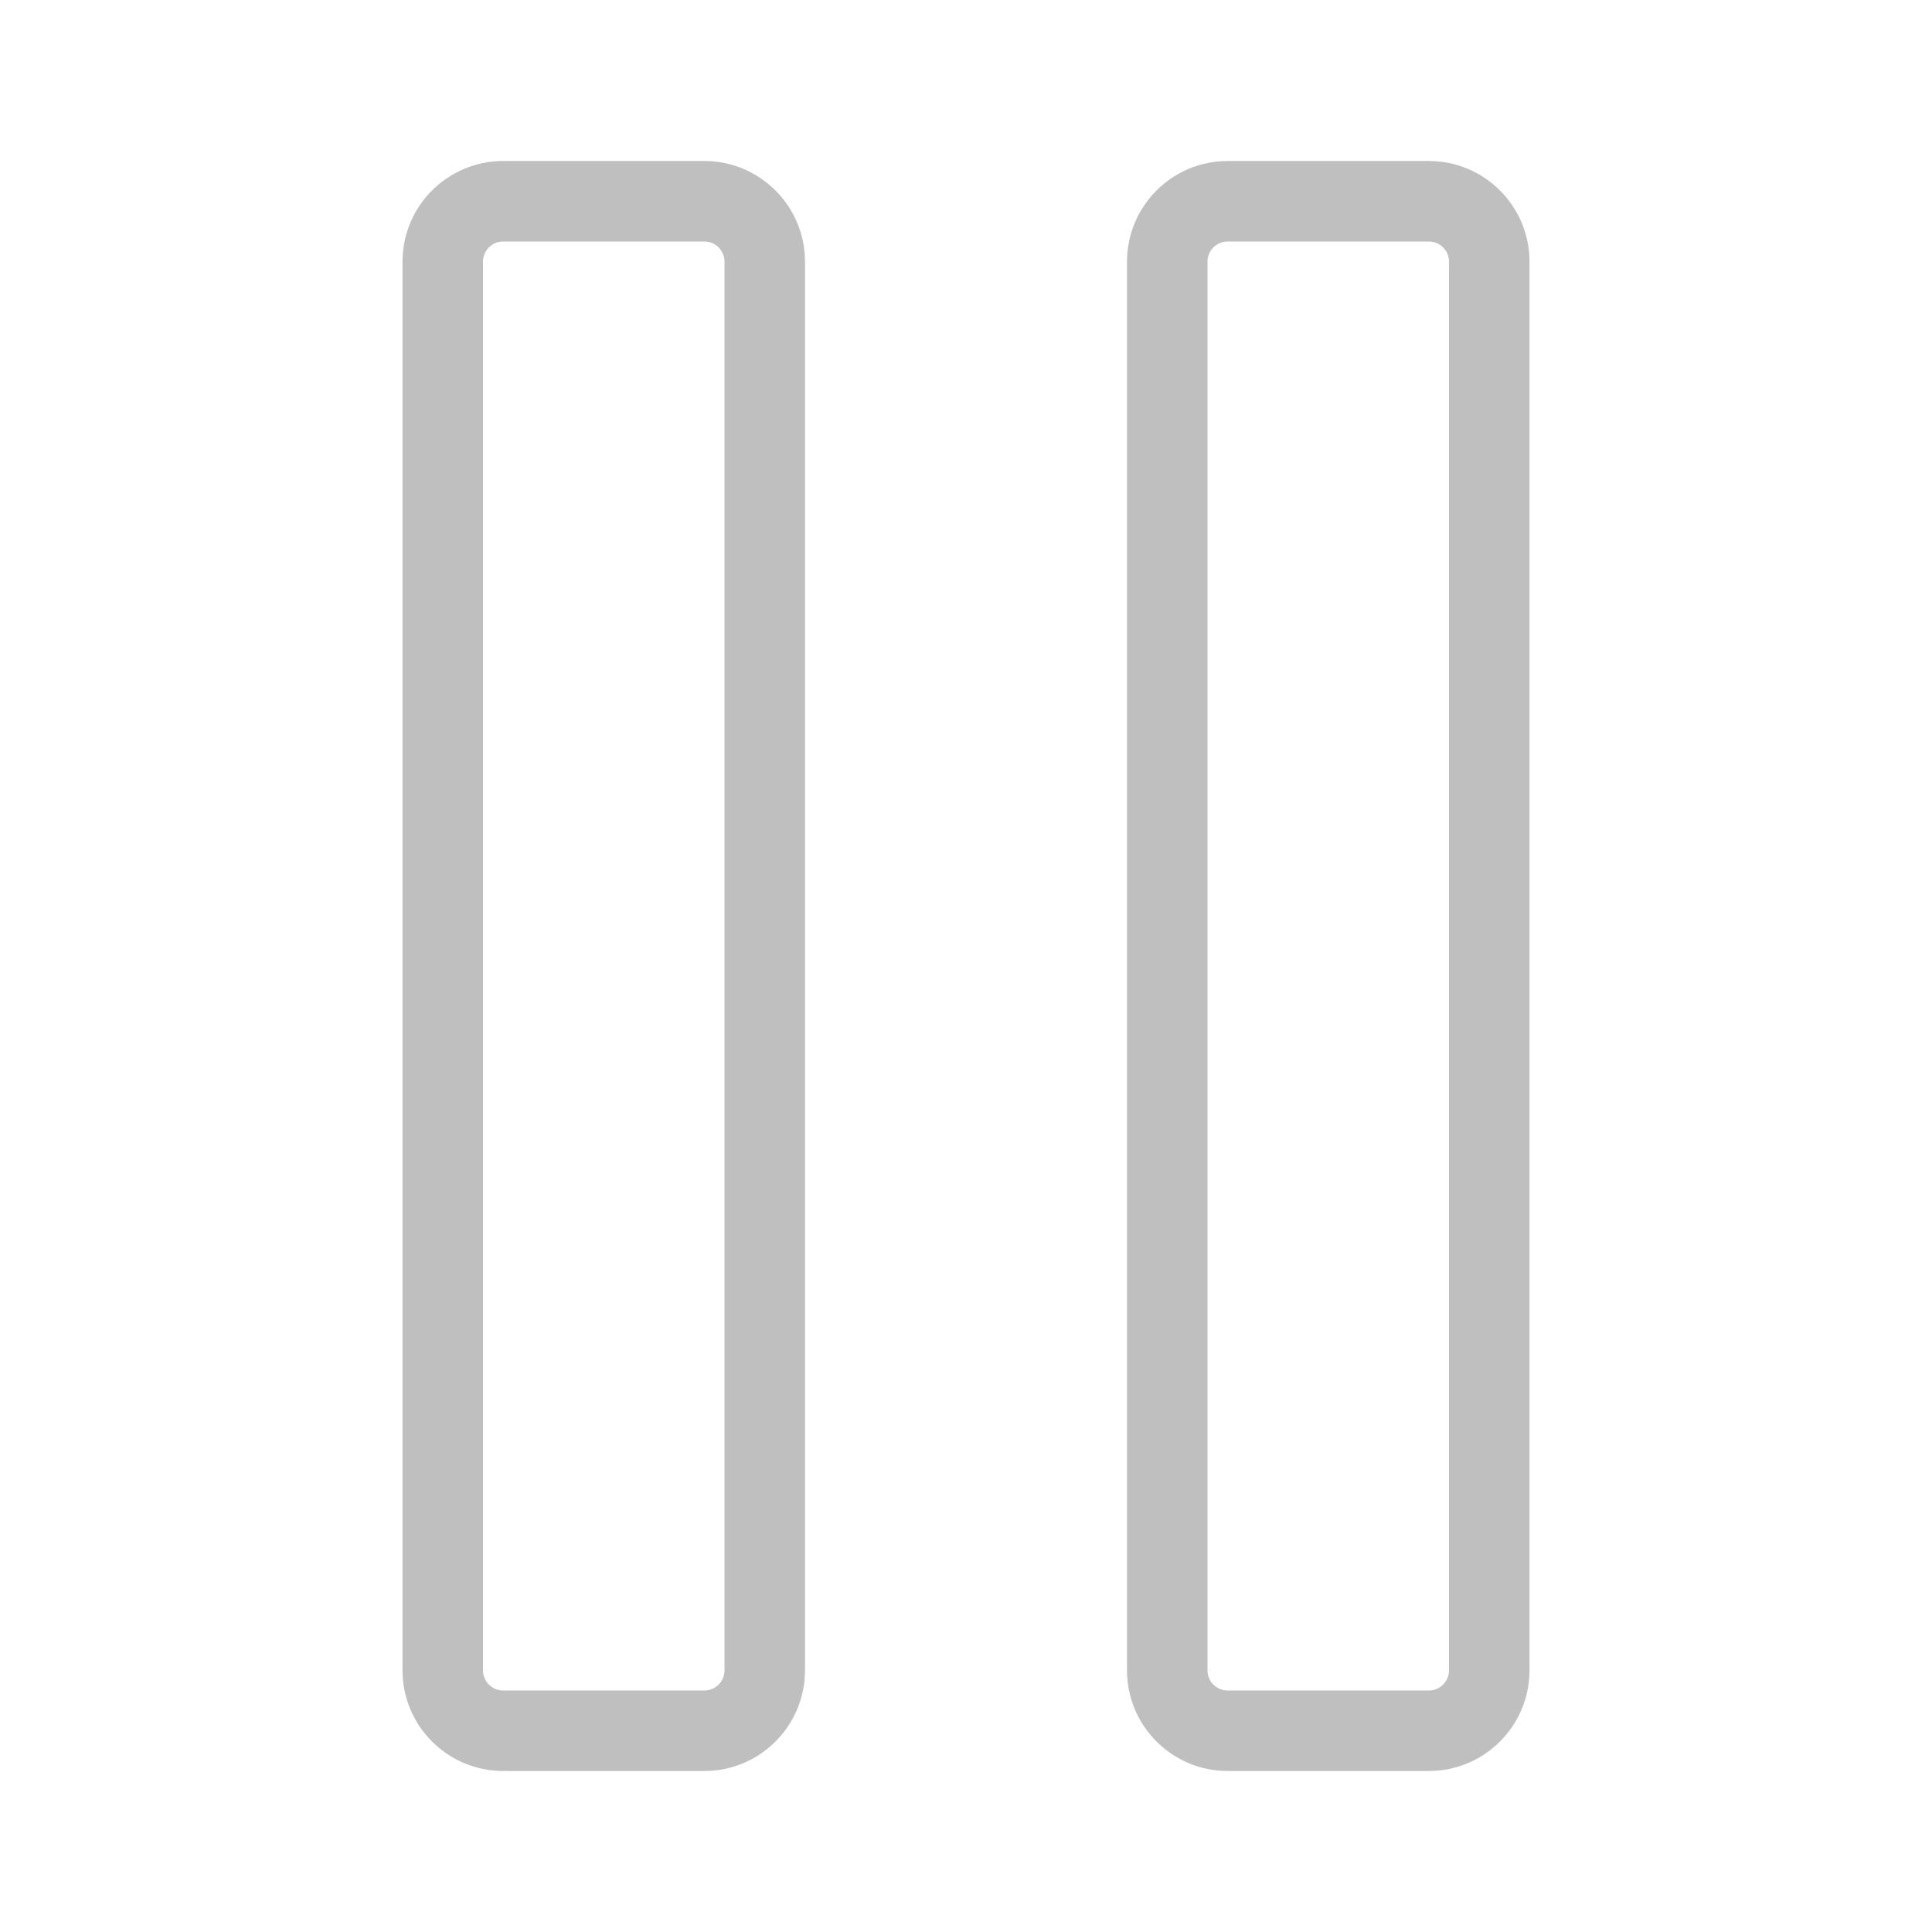
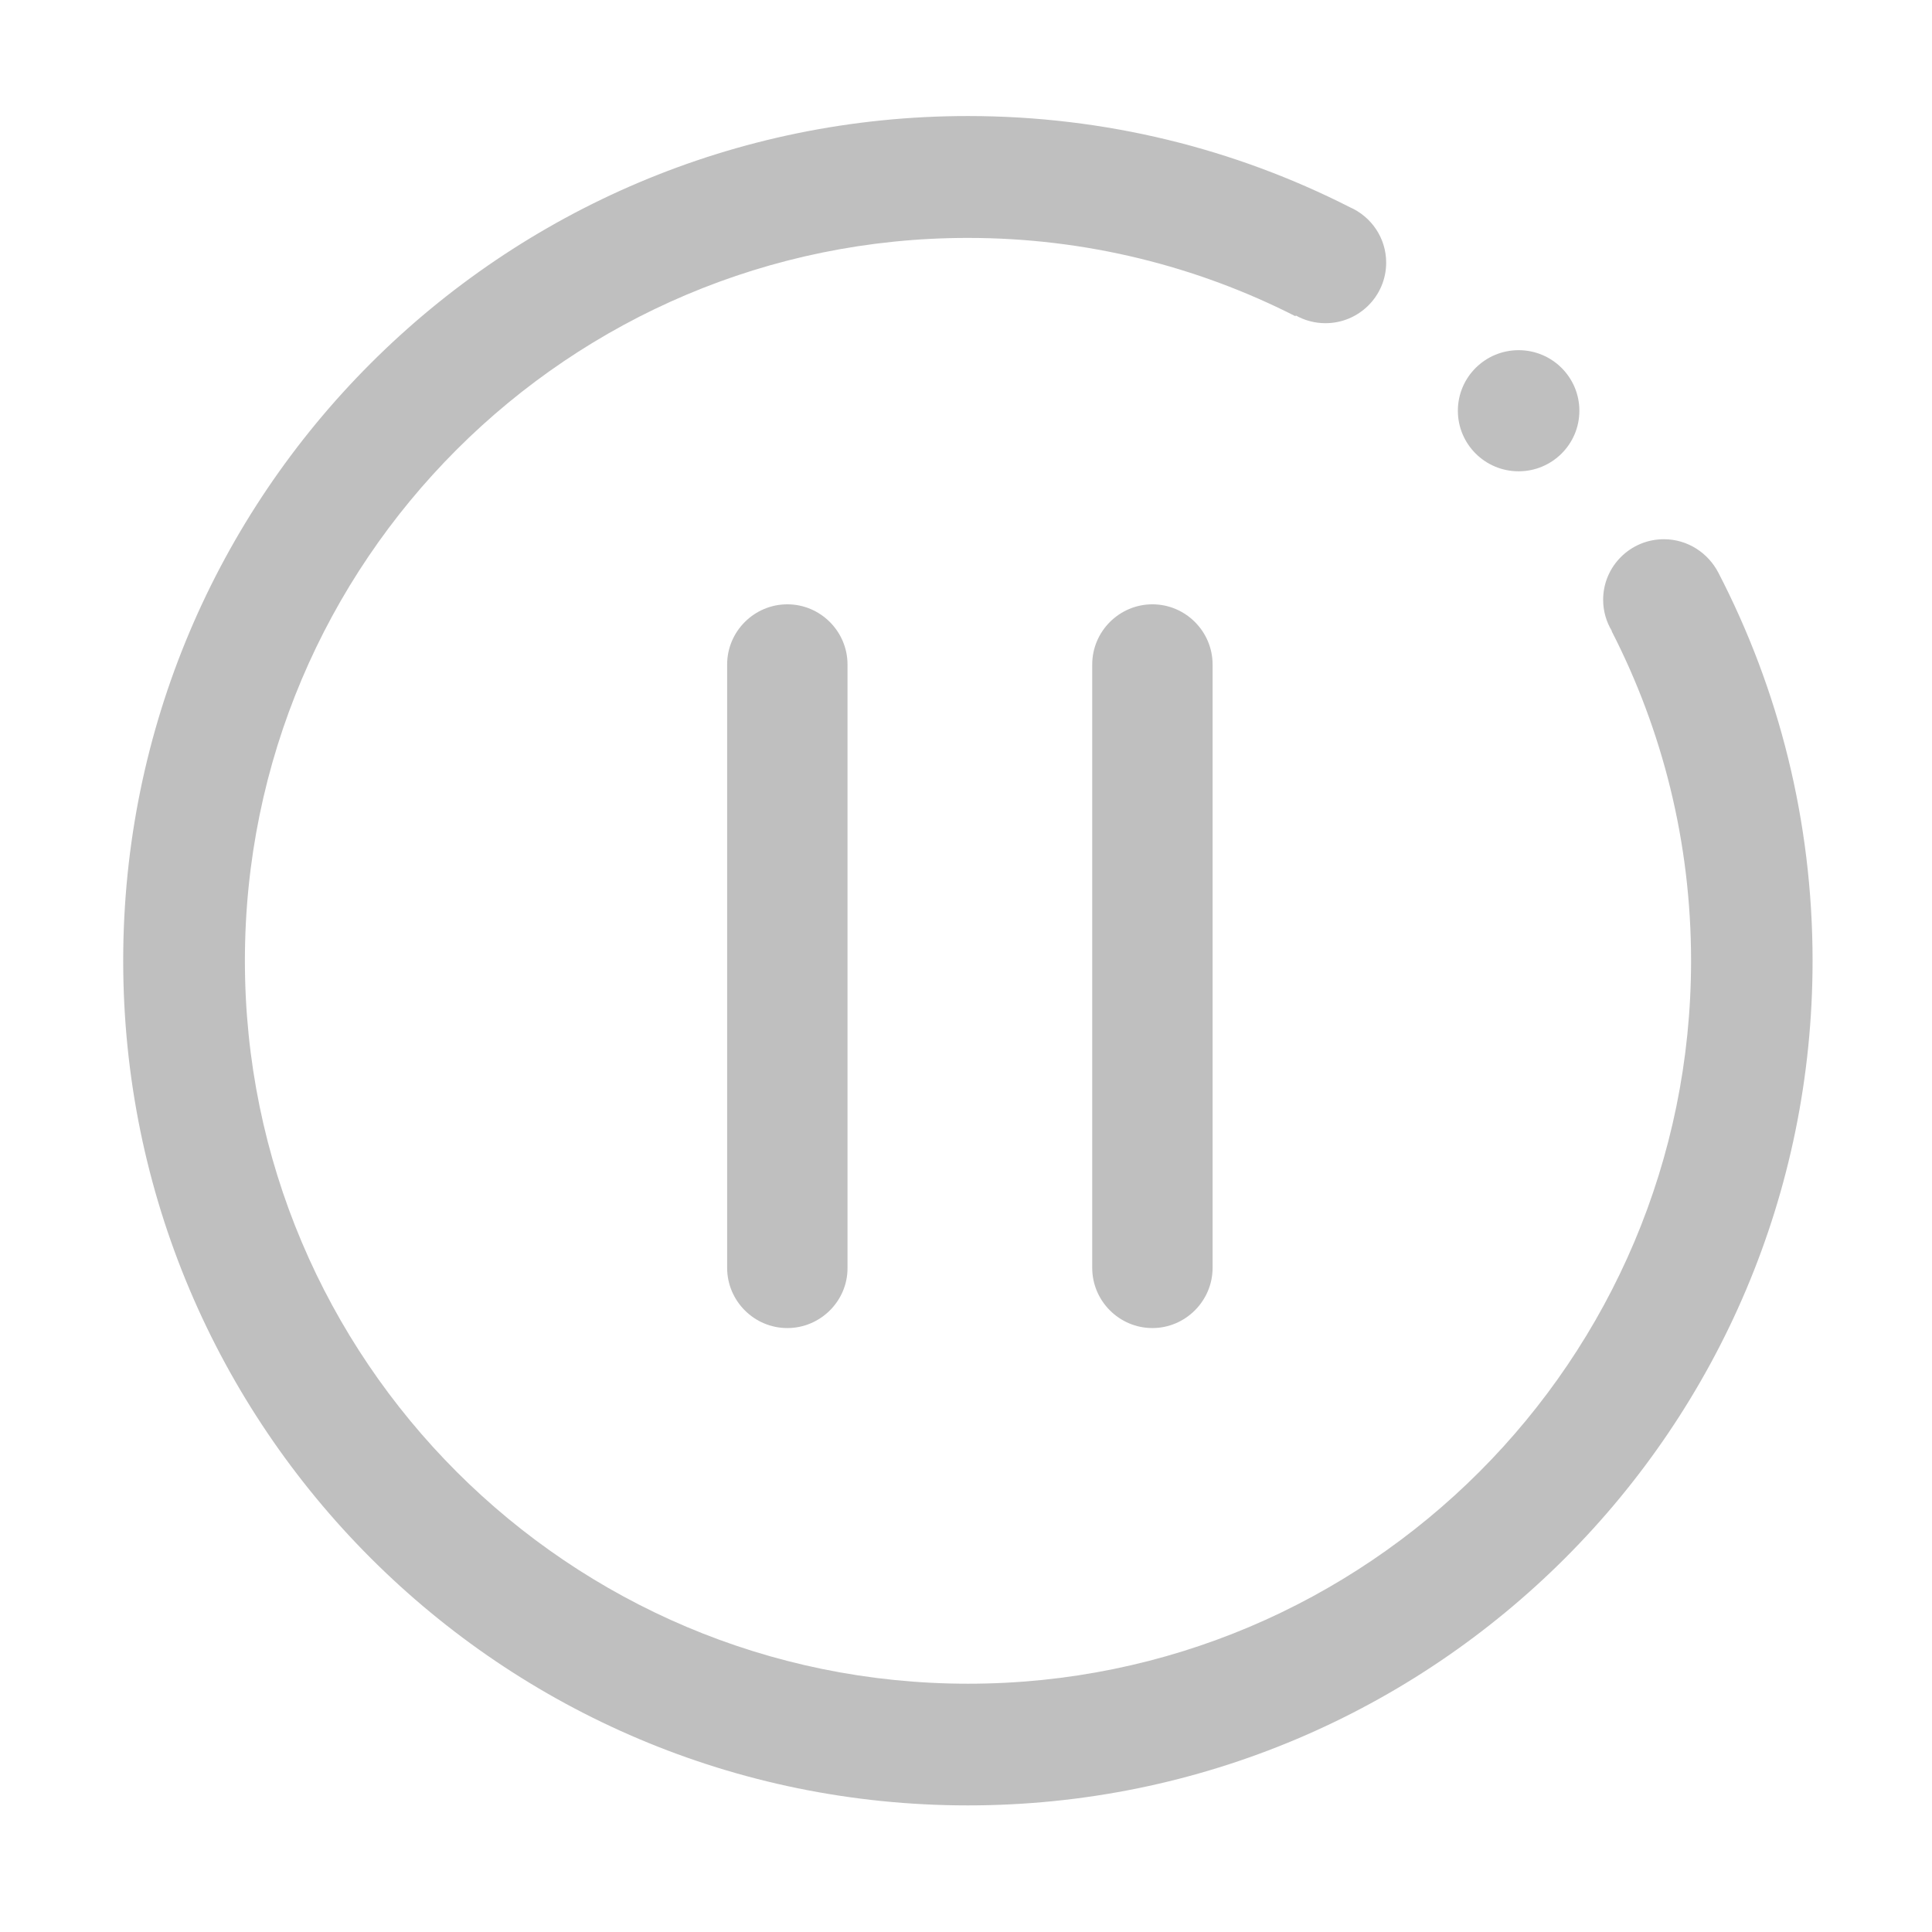
- <svg xmlns="http://www.w3.org/2000/svg" t="1713668287095" class="icon" viewBox="0 0 1024 1024" version="1.1" p-id="7385" width="200" height="200">
-   <path d="M373.333 85.333H266.667a53.393 53.393 0 0 0-53.333 53.333v746.667a53.393 53.393 0 0 0 53.333 53.333h106.667a53.393 53.393 0 0 0 53.333-53.333V138.667a53.393 53.393 0 0 0-53.333-53.333z m10.667 800a10.667 10.667 0 0 1-10.667 10.667H266.667a10.667 10.667 0 0 1-10.667-10.667V138.667a10.667 10.667 0 0 1 10.667-10.667h106.667a10.667 10.667 0 0 1 10.667 10.667z m373.333-800H650.667a53.393 53.393 0 0 0-53.333 53.333v746.667a53.393 53.393 0 0 0 53.333 53.333h106.667a53.393 53.393 0 0 0 53.333-53.333V138.667a53.393 53.393 0 0 0-53.333-53.333z m10.667 800a10.667 10.667 0 0 1-10.667 10.667H650.667a10.667 10.667 0 0 1-10.667-10.667V138.667a10.667 10.667 0 0 1 10.667-10.667h106.667a10.667 10.667 0 0 1 10.667 10.667z" fill="#bfbfbf" p-id="7386" />
+ <svg xmlns="http://www.w3.org/2000/svg" t="1754313383208" class="icon" viewBox="0 0 1024 1024" version="1.1" p-id="1400" width="16" height="16">
+   <path d="M910.8 303.6c-5.4-10.5-16.3-17.8-28.9-17.8-17.8 0-32.2 14.4-32.2 32.1 0 6 1.7 11.7 4.6 16.5l-0.1 0.1c26.9 52.4 42.1 111.8 42.1 174.7 0 211.6-171.6 383.2-383.2 383.2S129.8 720.8 129.8 509.2 301.4 126.1 513 126.1c62.5 0 121.5 15 173.6 41.5l0.2-0.4c4.6 2.6 10 4.1 15.7 4.1 17.8 0 32.2-14.4 32.2-32.1 0-13.1-7.9-24.4-19.3-29.4C654.6 78.9 585.9 61.5 513 61.5 265.7 61.5 65.3 262 65.3 509.2S265.7 956.9 513 956.9s447.7-200.4 447.7-447.7c0-74.1-18-144-49.9-205.6z" fill="#bfbfbf" p-id="1401" />
+   <path d="M385.4 352.2V672c0 17.5 14.3 31.9 31.9 31.9 17.6 0 32-14.4 31.9-31.9V352.2c0-17.5-14.3-31.9-31.9-31.9-17.5 0-31.9 14.3-31.9 31.9zM578.9 352.2V672c0 17.5 14.3 31.9 31.9 31.9 17.5 0 31.9-14.4 31.9-31.9V352.2c0-17.5-14.3-31.9-31.9-31.9-17.5 0-31.9 14.3-31.9 31.9z" fill="#bfbfbf" p-id="1402" />
+   <path d="M772.7 217.7a32.2 32.1 0 1 0 64.4 0 32.2 32.1 0 1 0-64.4 0Z" fill="#bfbfbf" p-id="1403" />
</svg>
